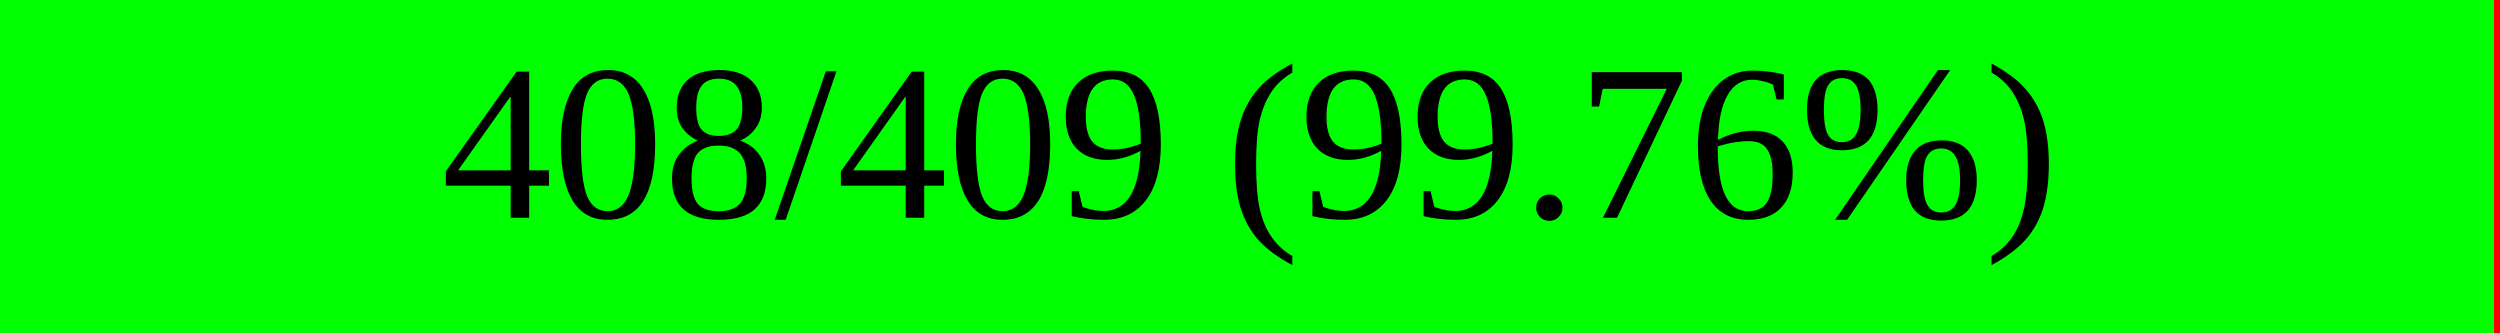
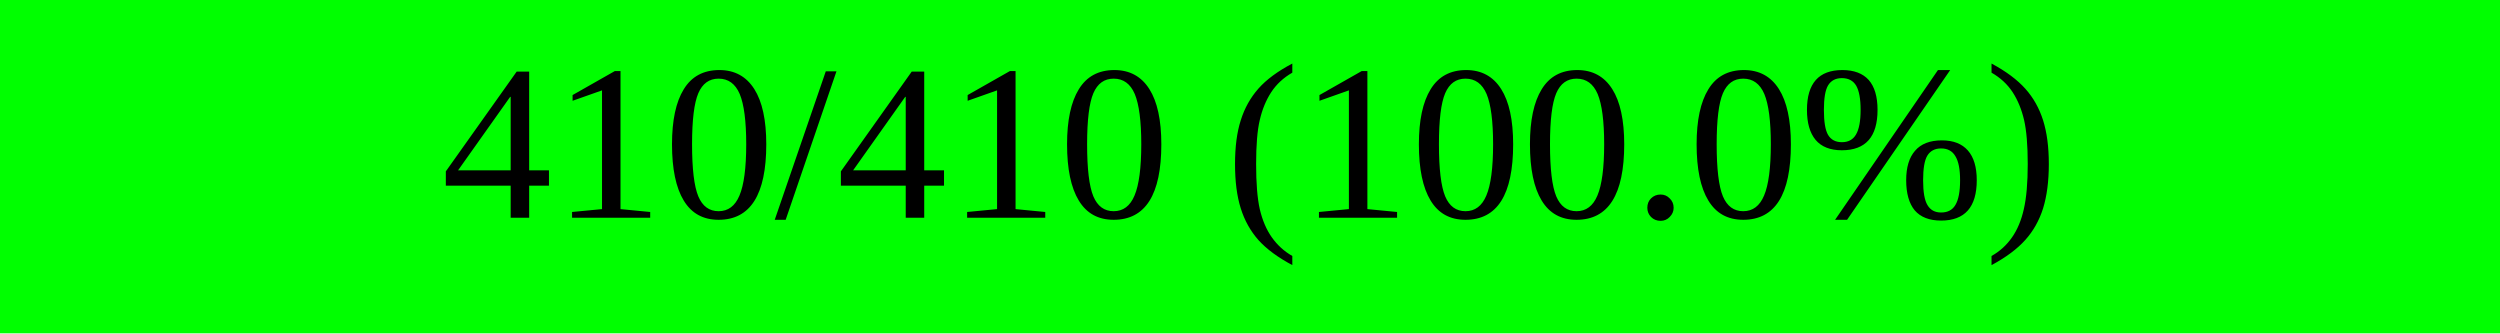
<svg xmlns="http://www.w3.org/2000/svg" width="150" height="20" viewBox="0 0 150 20" version="1.1" preserveAspectRatio="none" style="background-color: #000000">
-   <rect x="0" y="0" width="149.633" height="20" fill="#00ff00" />
-   <rect x="149.633" y="0" width="0.367" height="20" fill="#ff0000" />
-   <text x="75.0" y="10.0" text-anchor="middle" dominant-baseline="middle" font-size="13.333" fill="#000000">408/409 (99.76%)</text>
+   <rect x="0" y="0" width="150.0" height="20" fill="#00ff00" />
+   <rect x="150.0" y="0" width="0.0" height="20" fill="#ff0000" />
+   <text x="75.0" y="10.0" text-anchor="middle" dominant-baseline="middle" font-size="13.333" fill="#000000">410/410 (100.0%)</text>
</svg>
